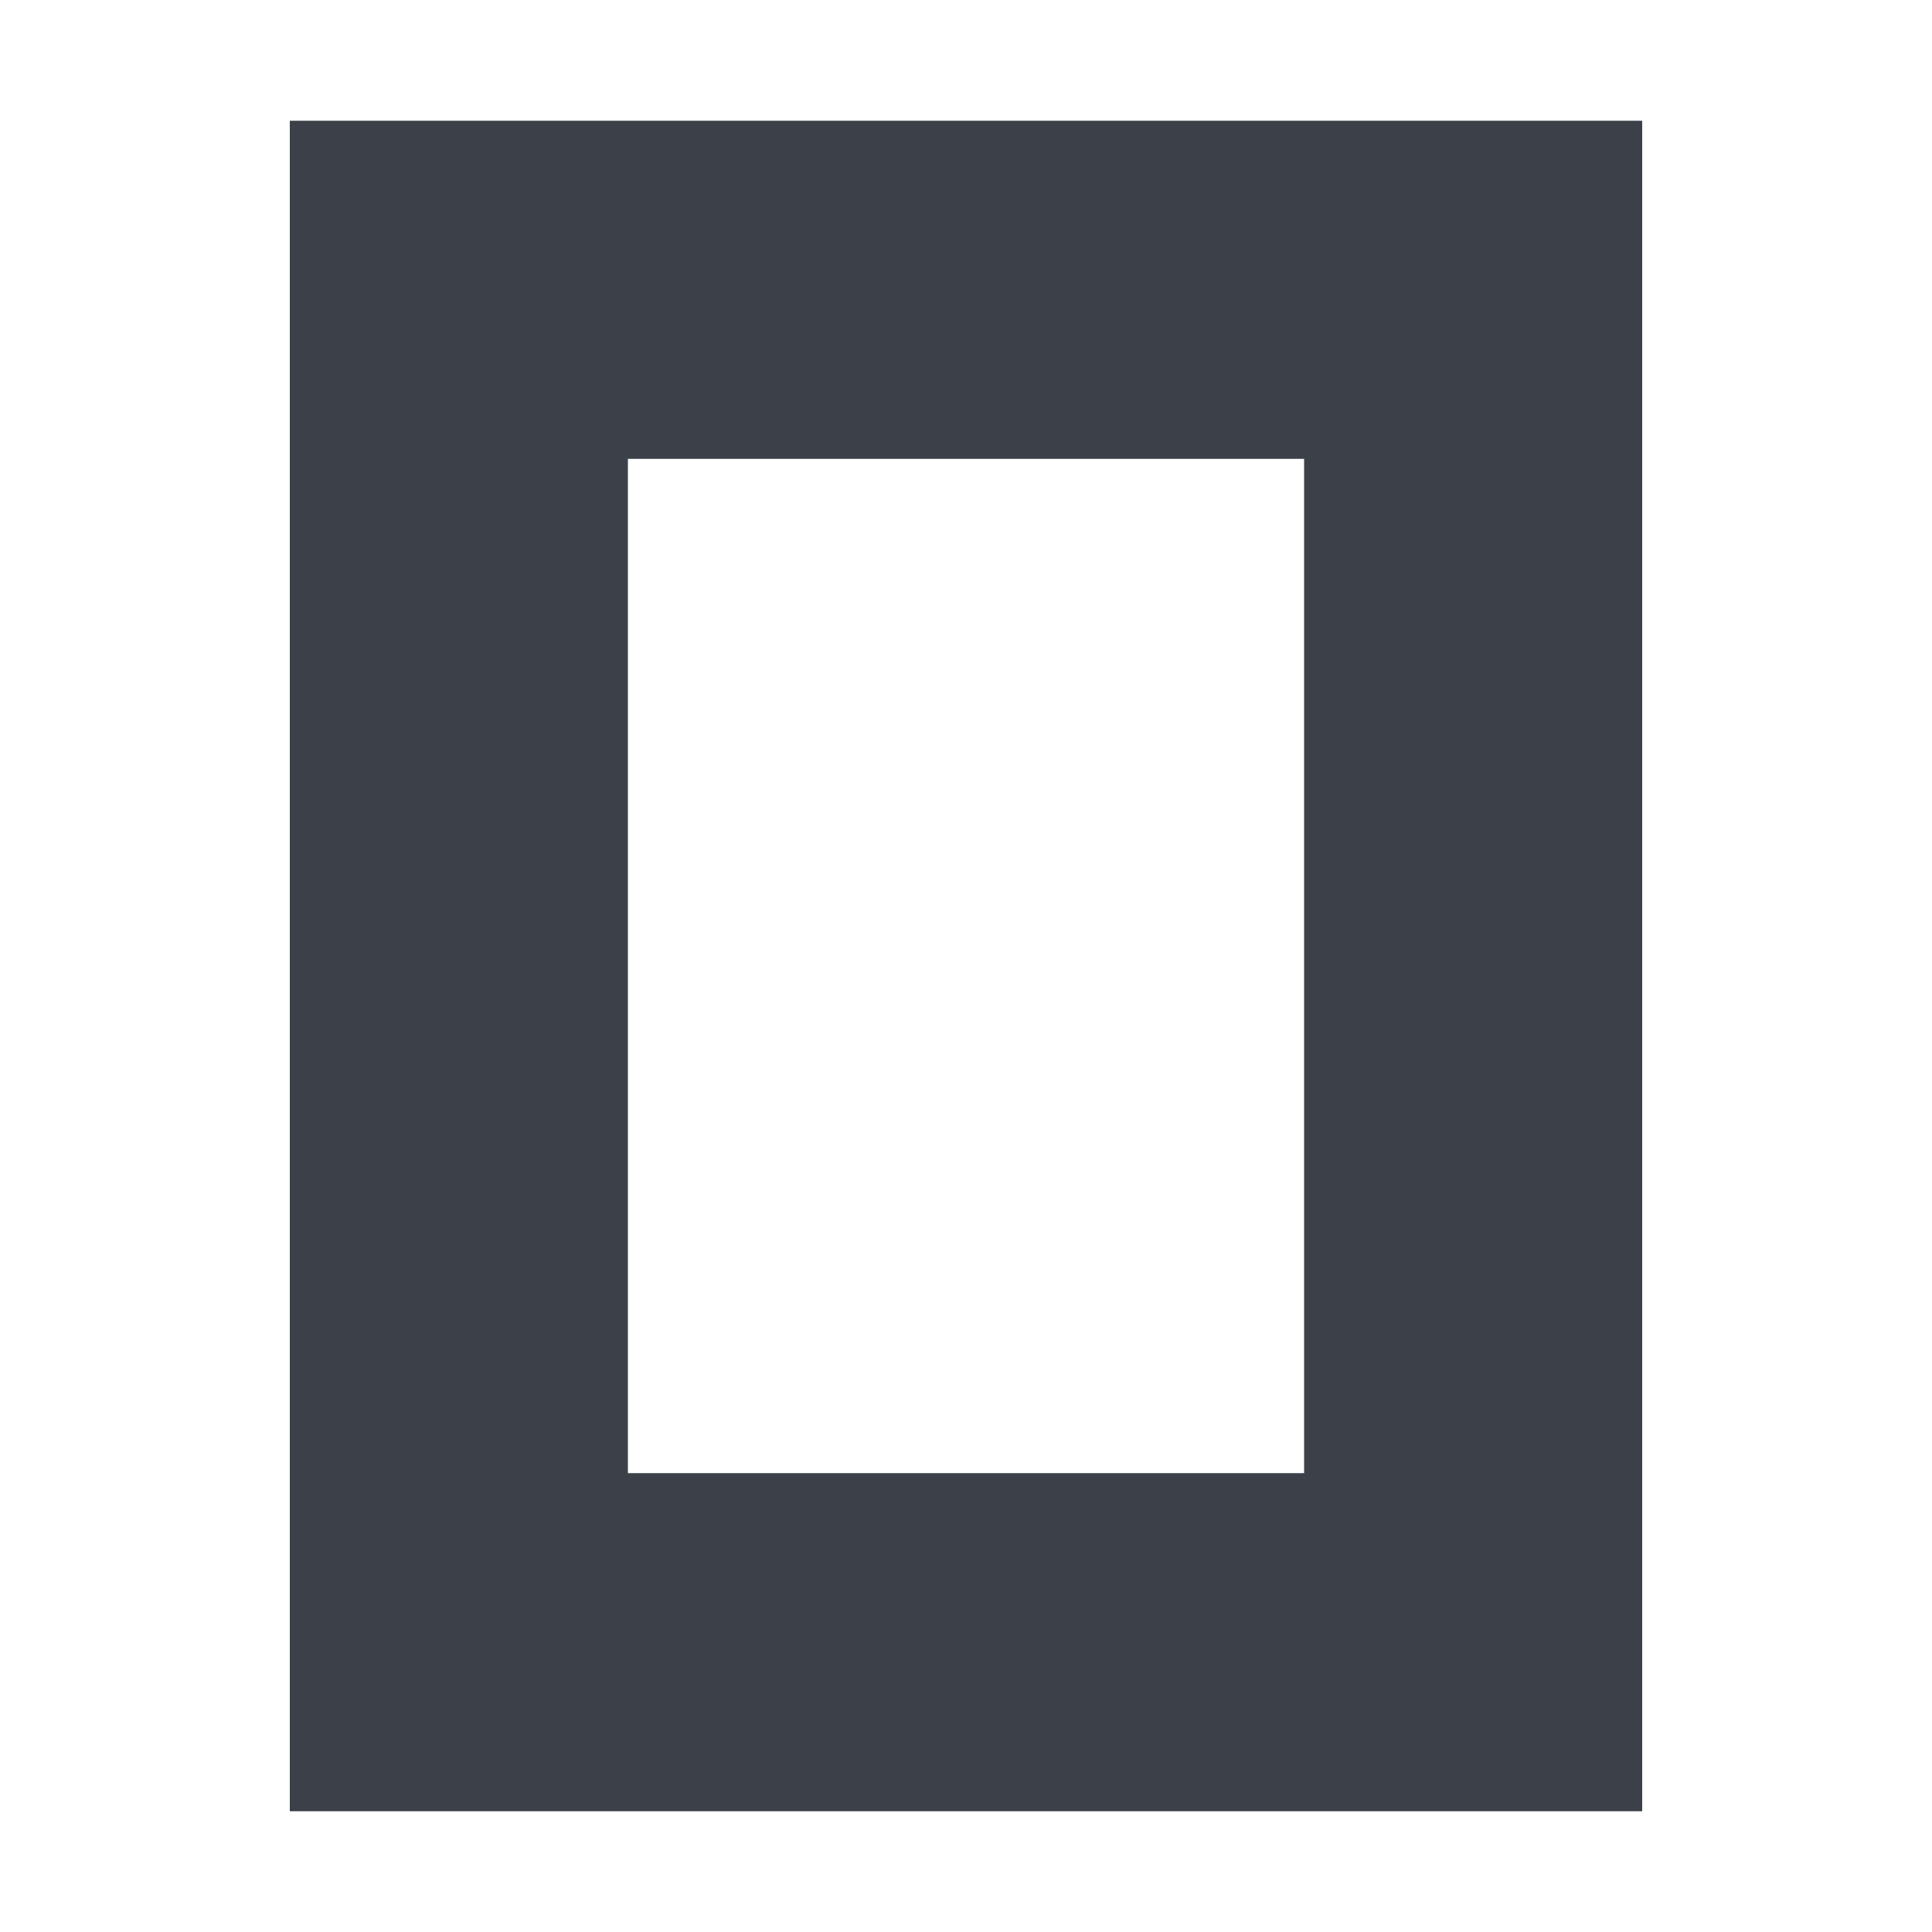
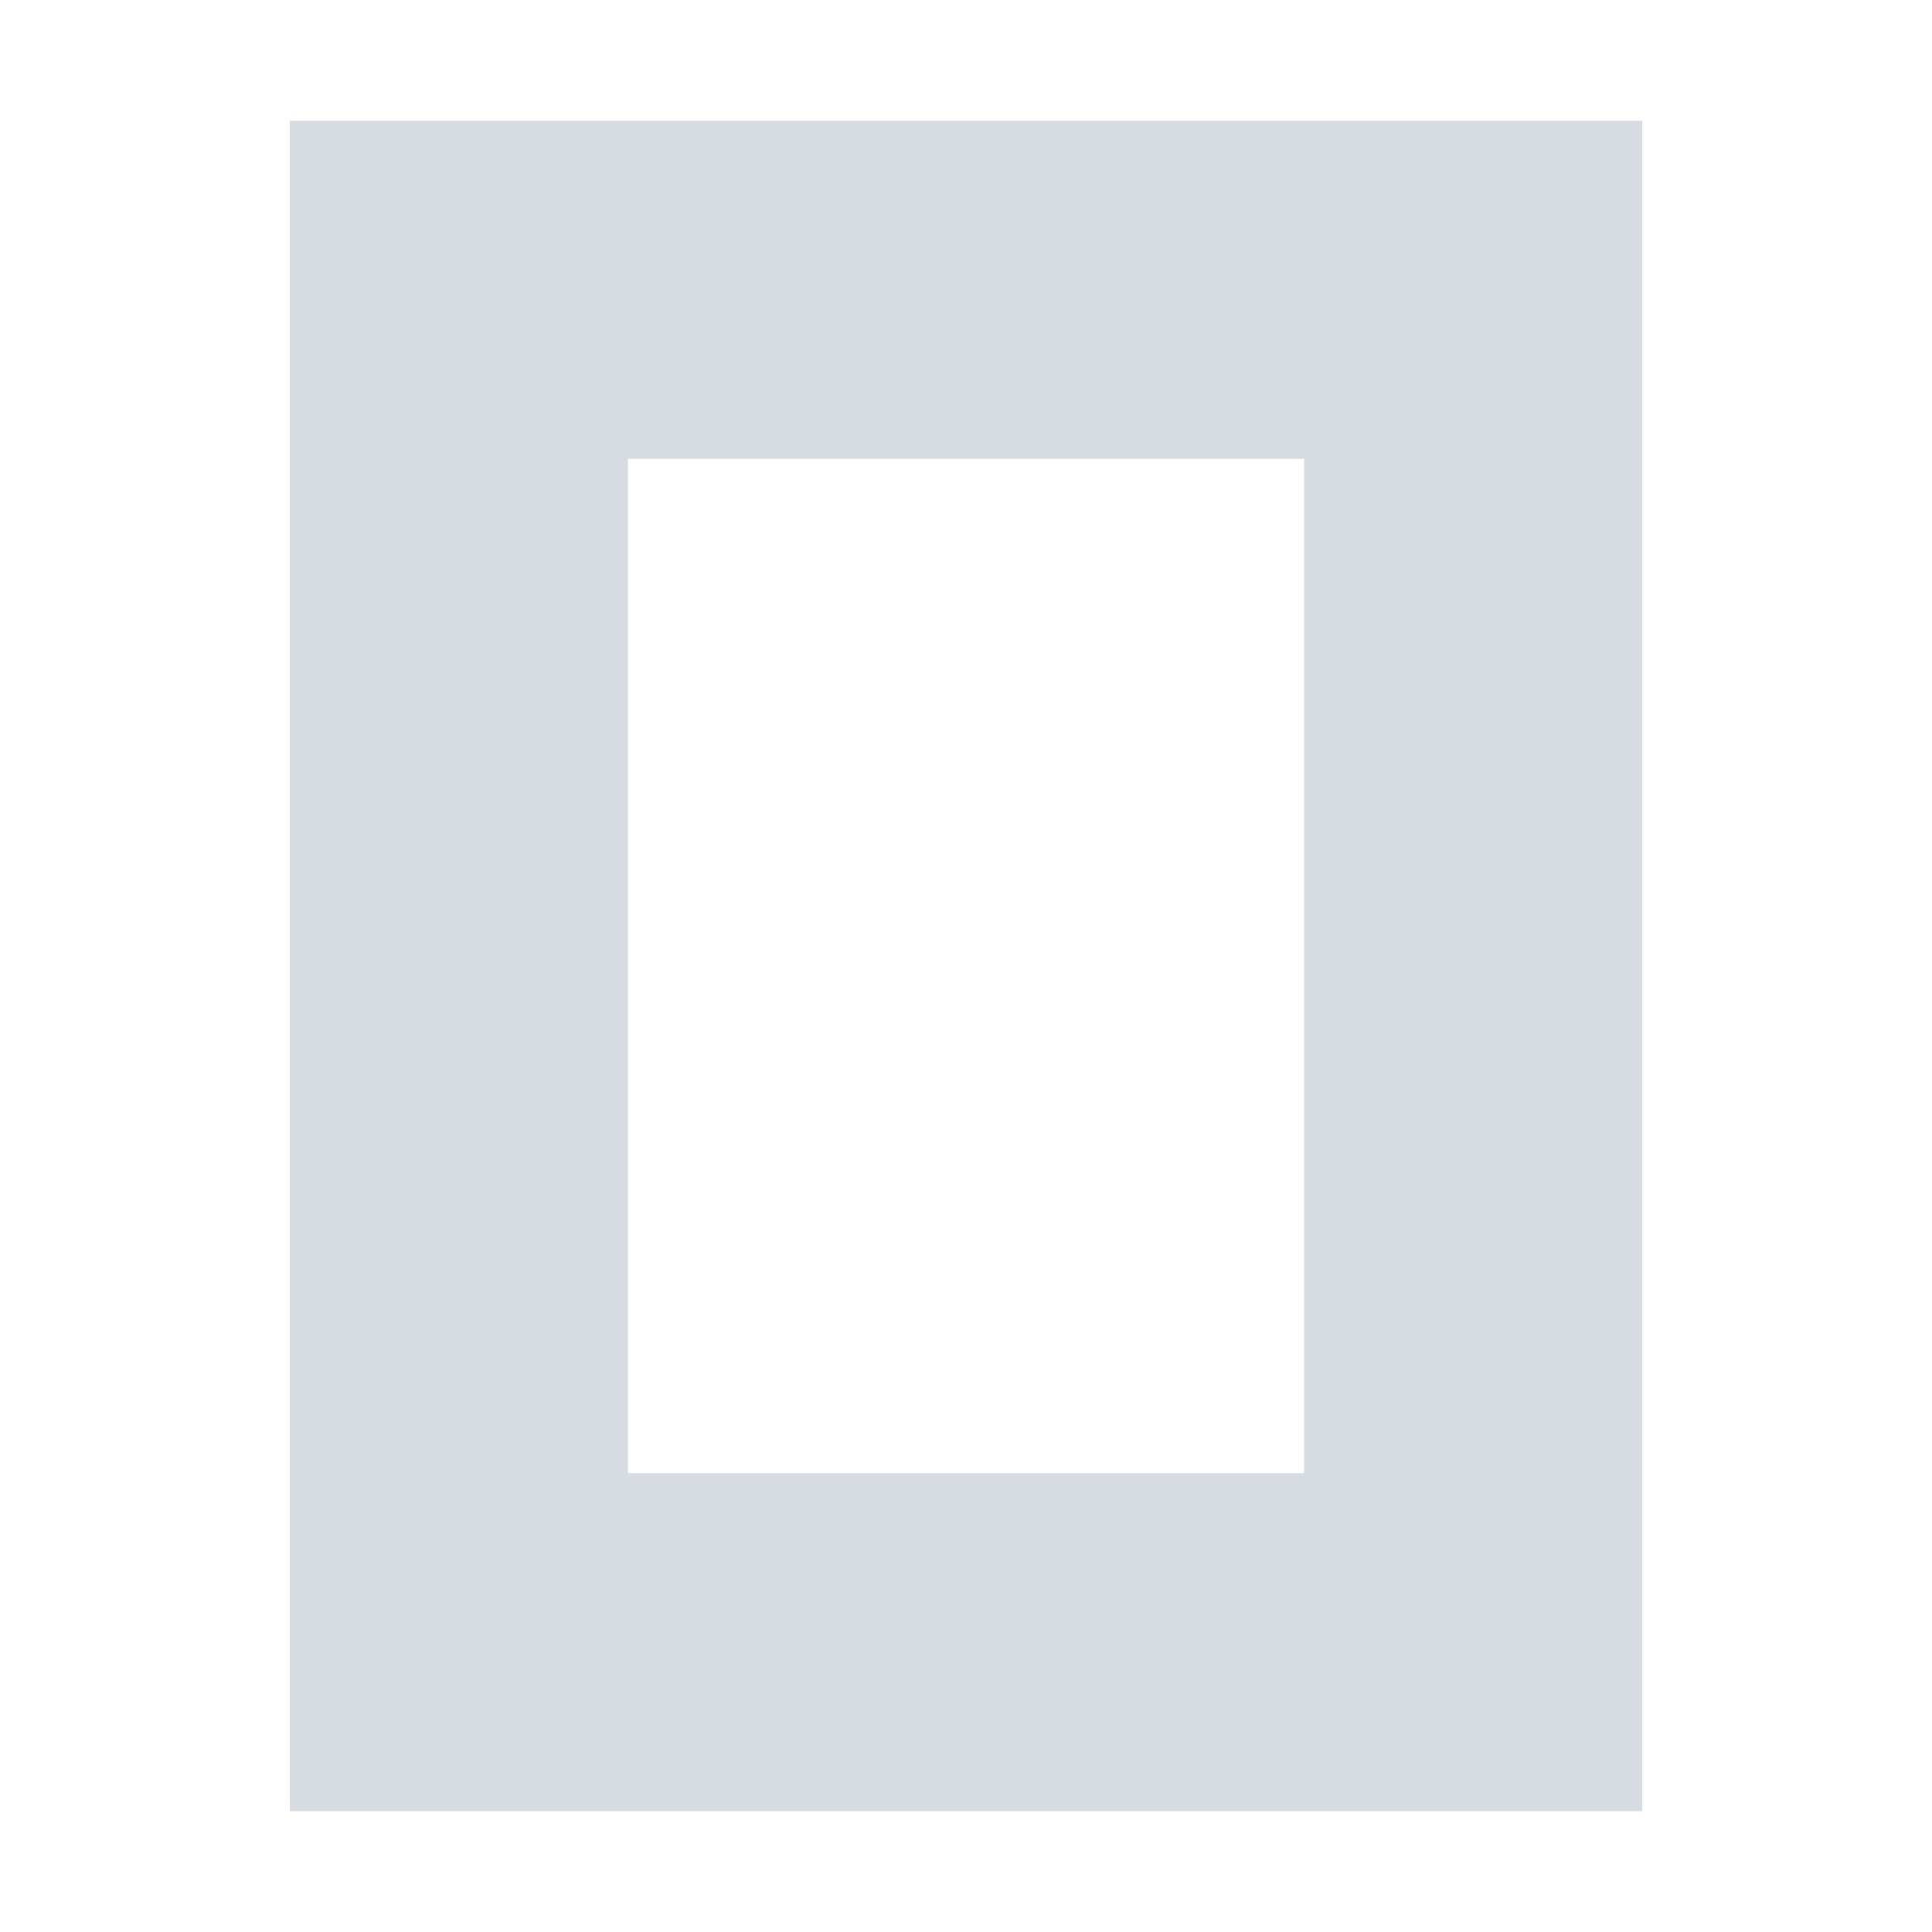
<svg xmlns="http://www.w3.org/2000/svg" width="16" height="16" viewBox="0 0 16 16" fill="none">
-   <path fill-rule="evenodd" clip-rule="evenodd" d="M2.4 1H13.6V15H2.4V1ZM5.2 3.8H10.8V12.2H5.2V3.8Z" fill="#3C4149" />
+   <path fill-rule="evenodd" clip-rule="evenodd" d="M2.4 1H13.6V15H2.4V1ZM5.2 3.8H10.8V12.2H5.2V3.8Z" fill="#D7DCE3" />
</svg>
